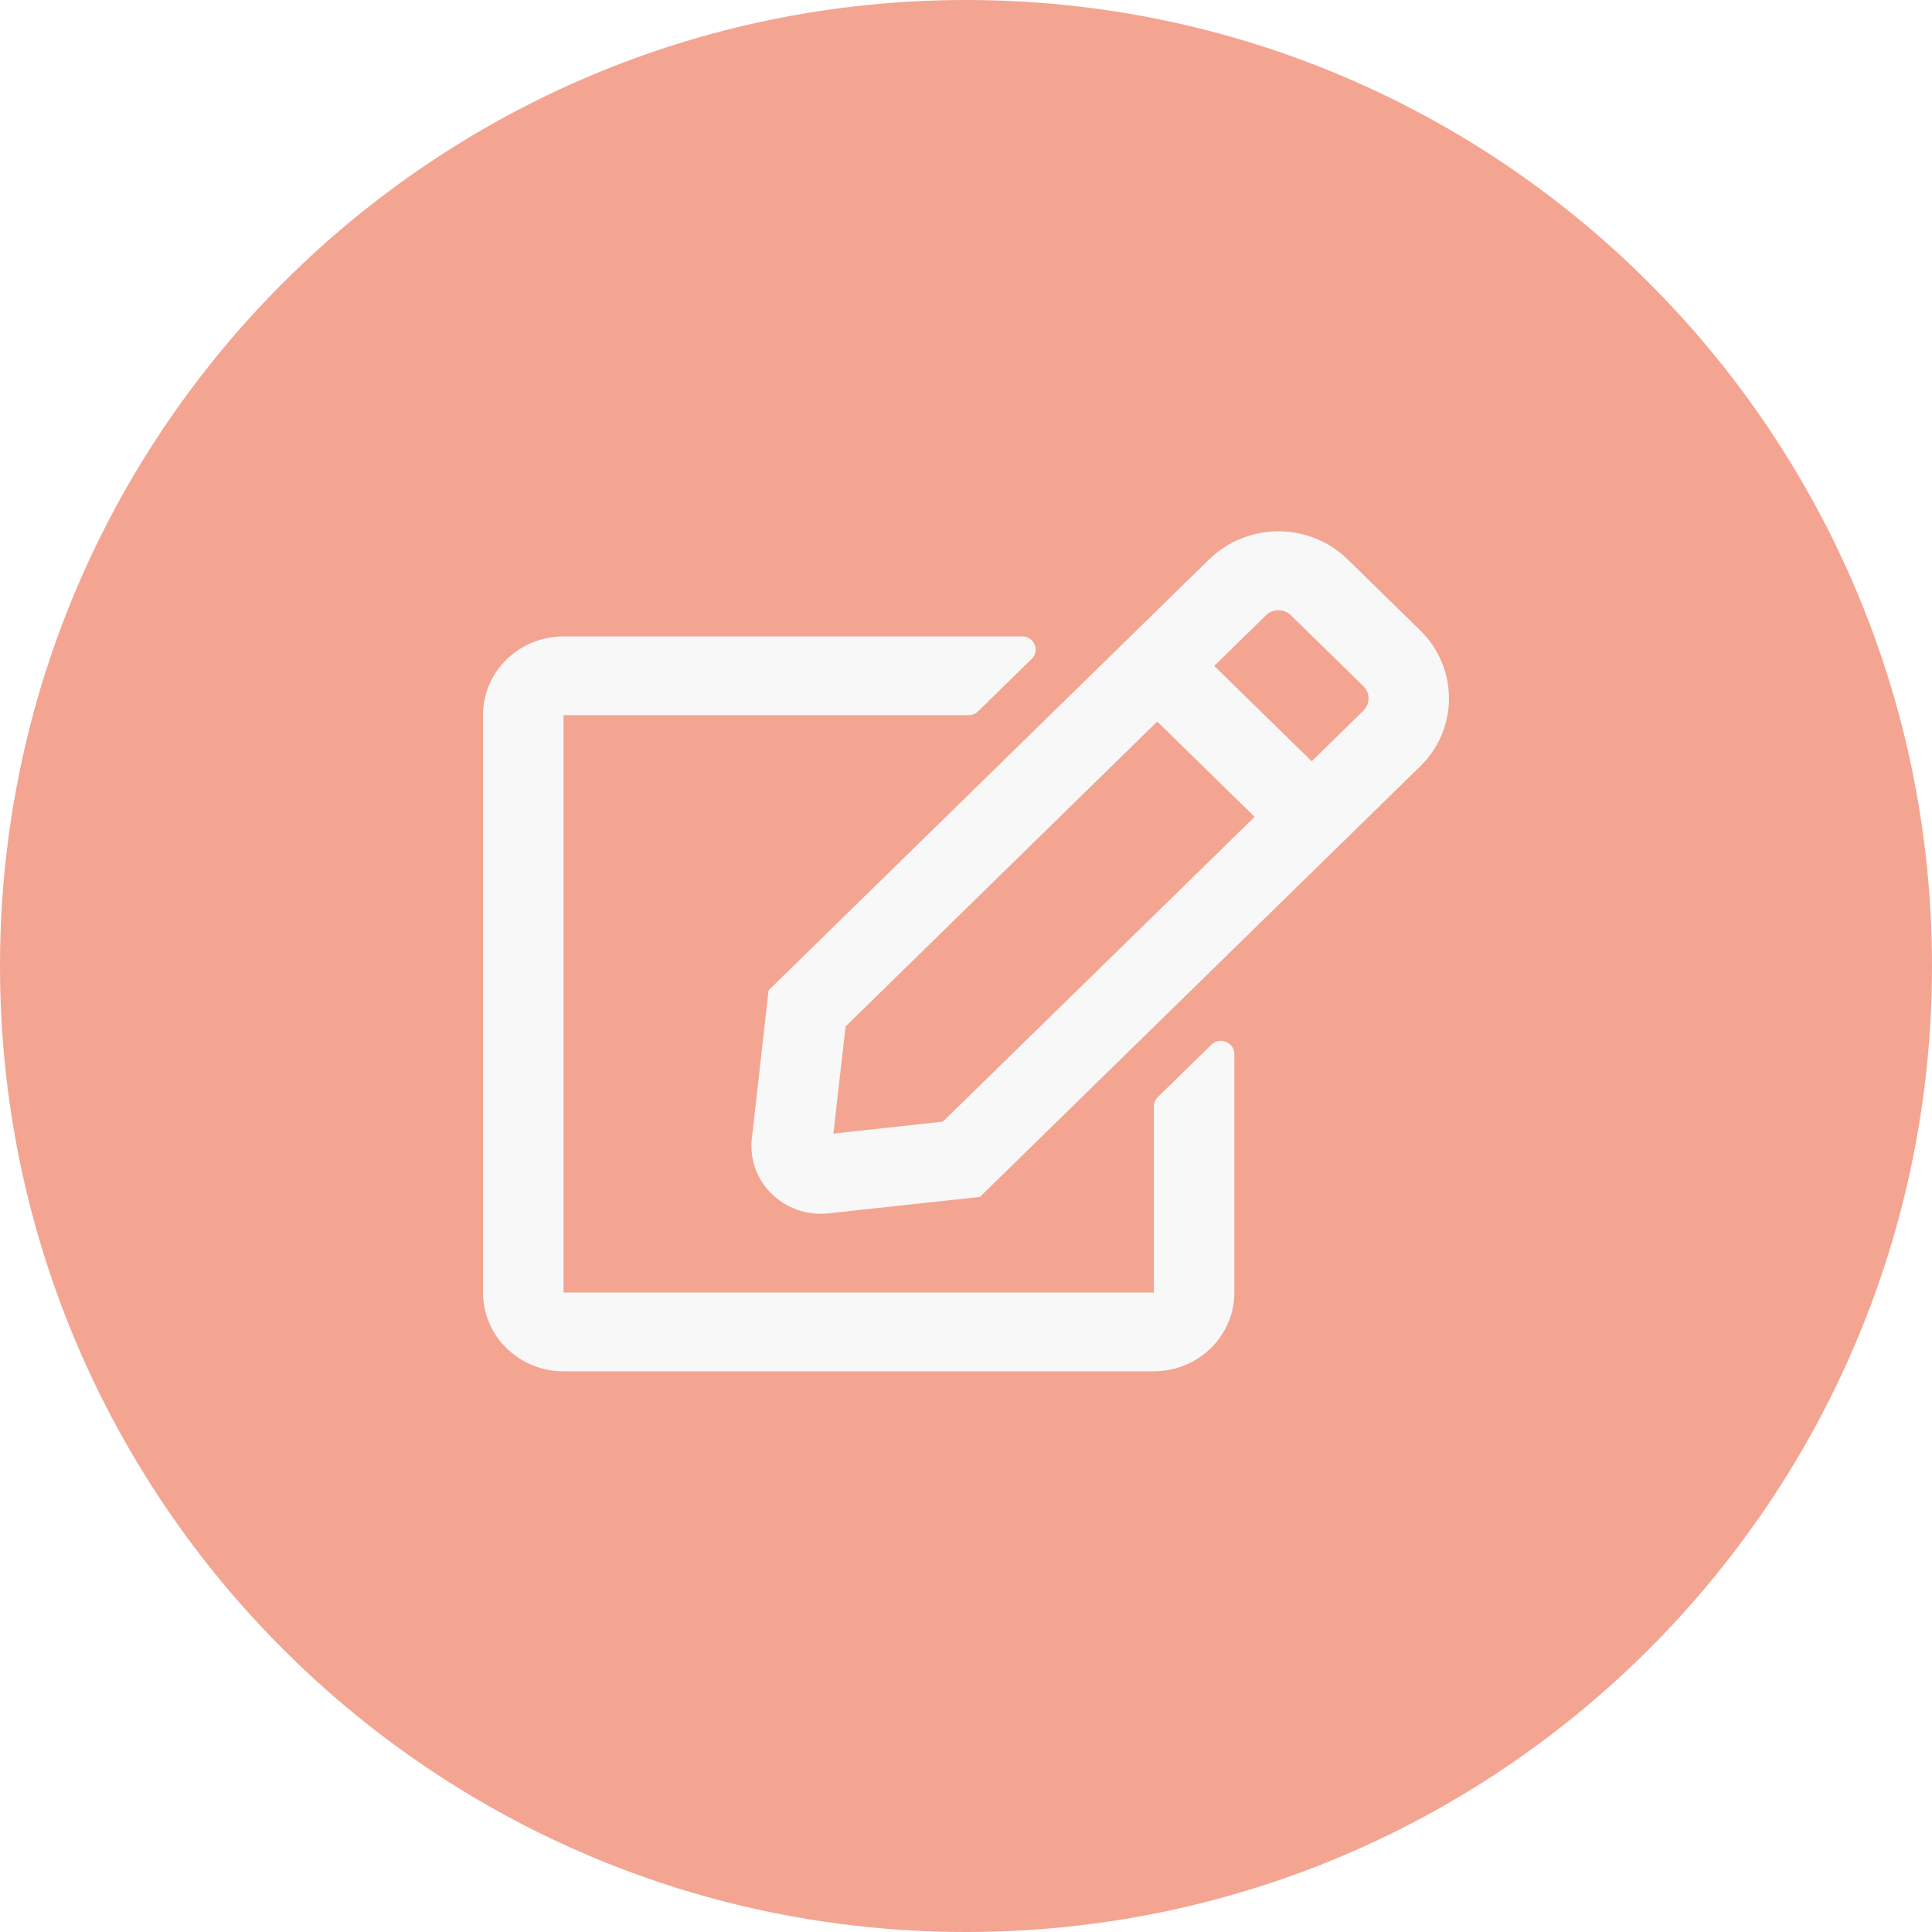
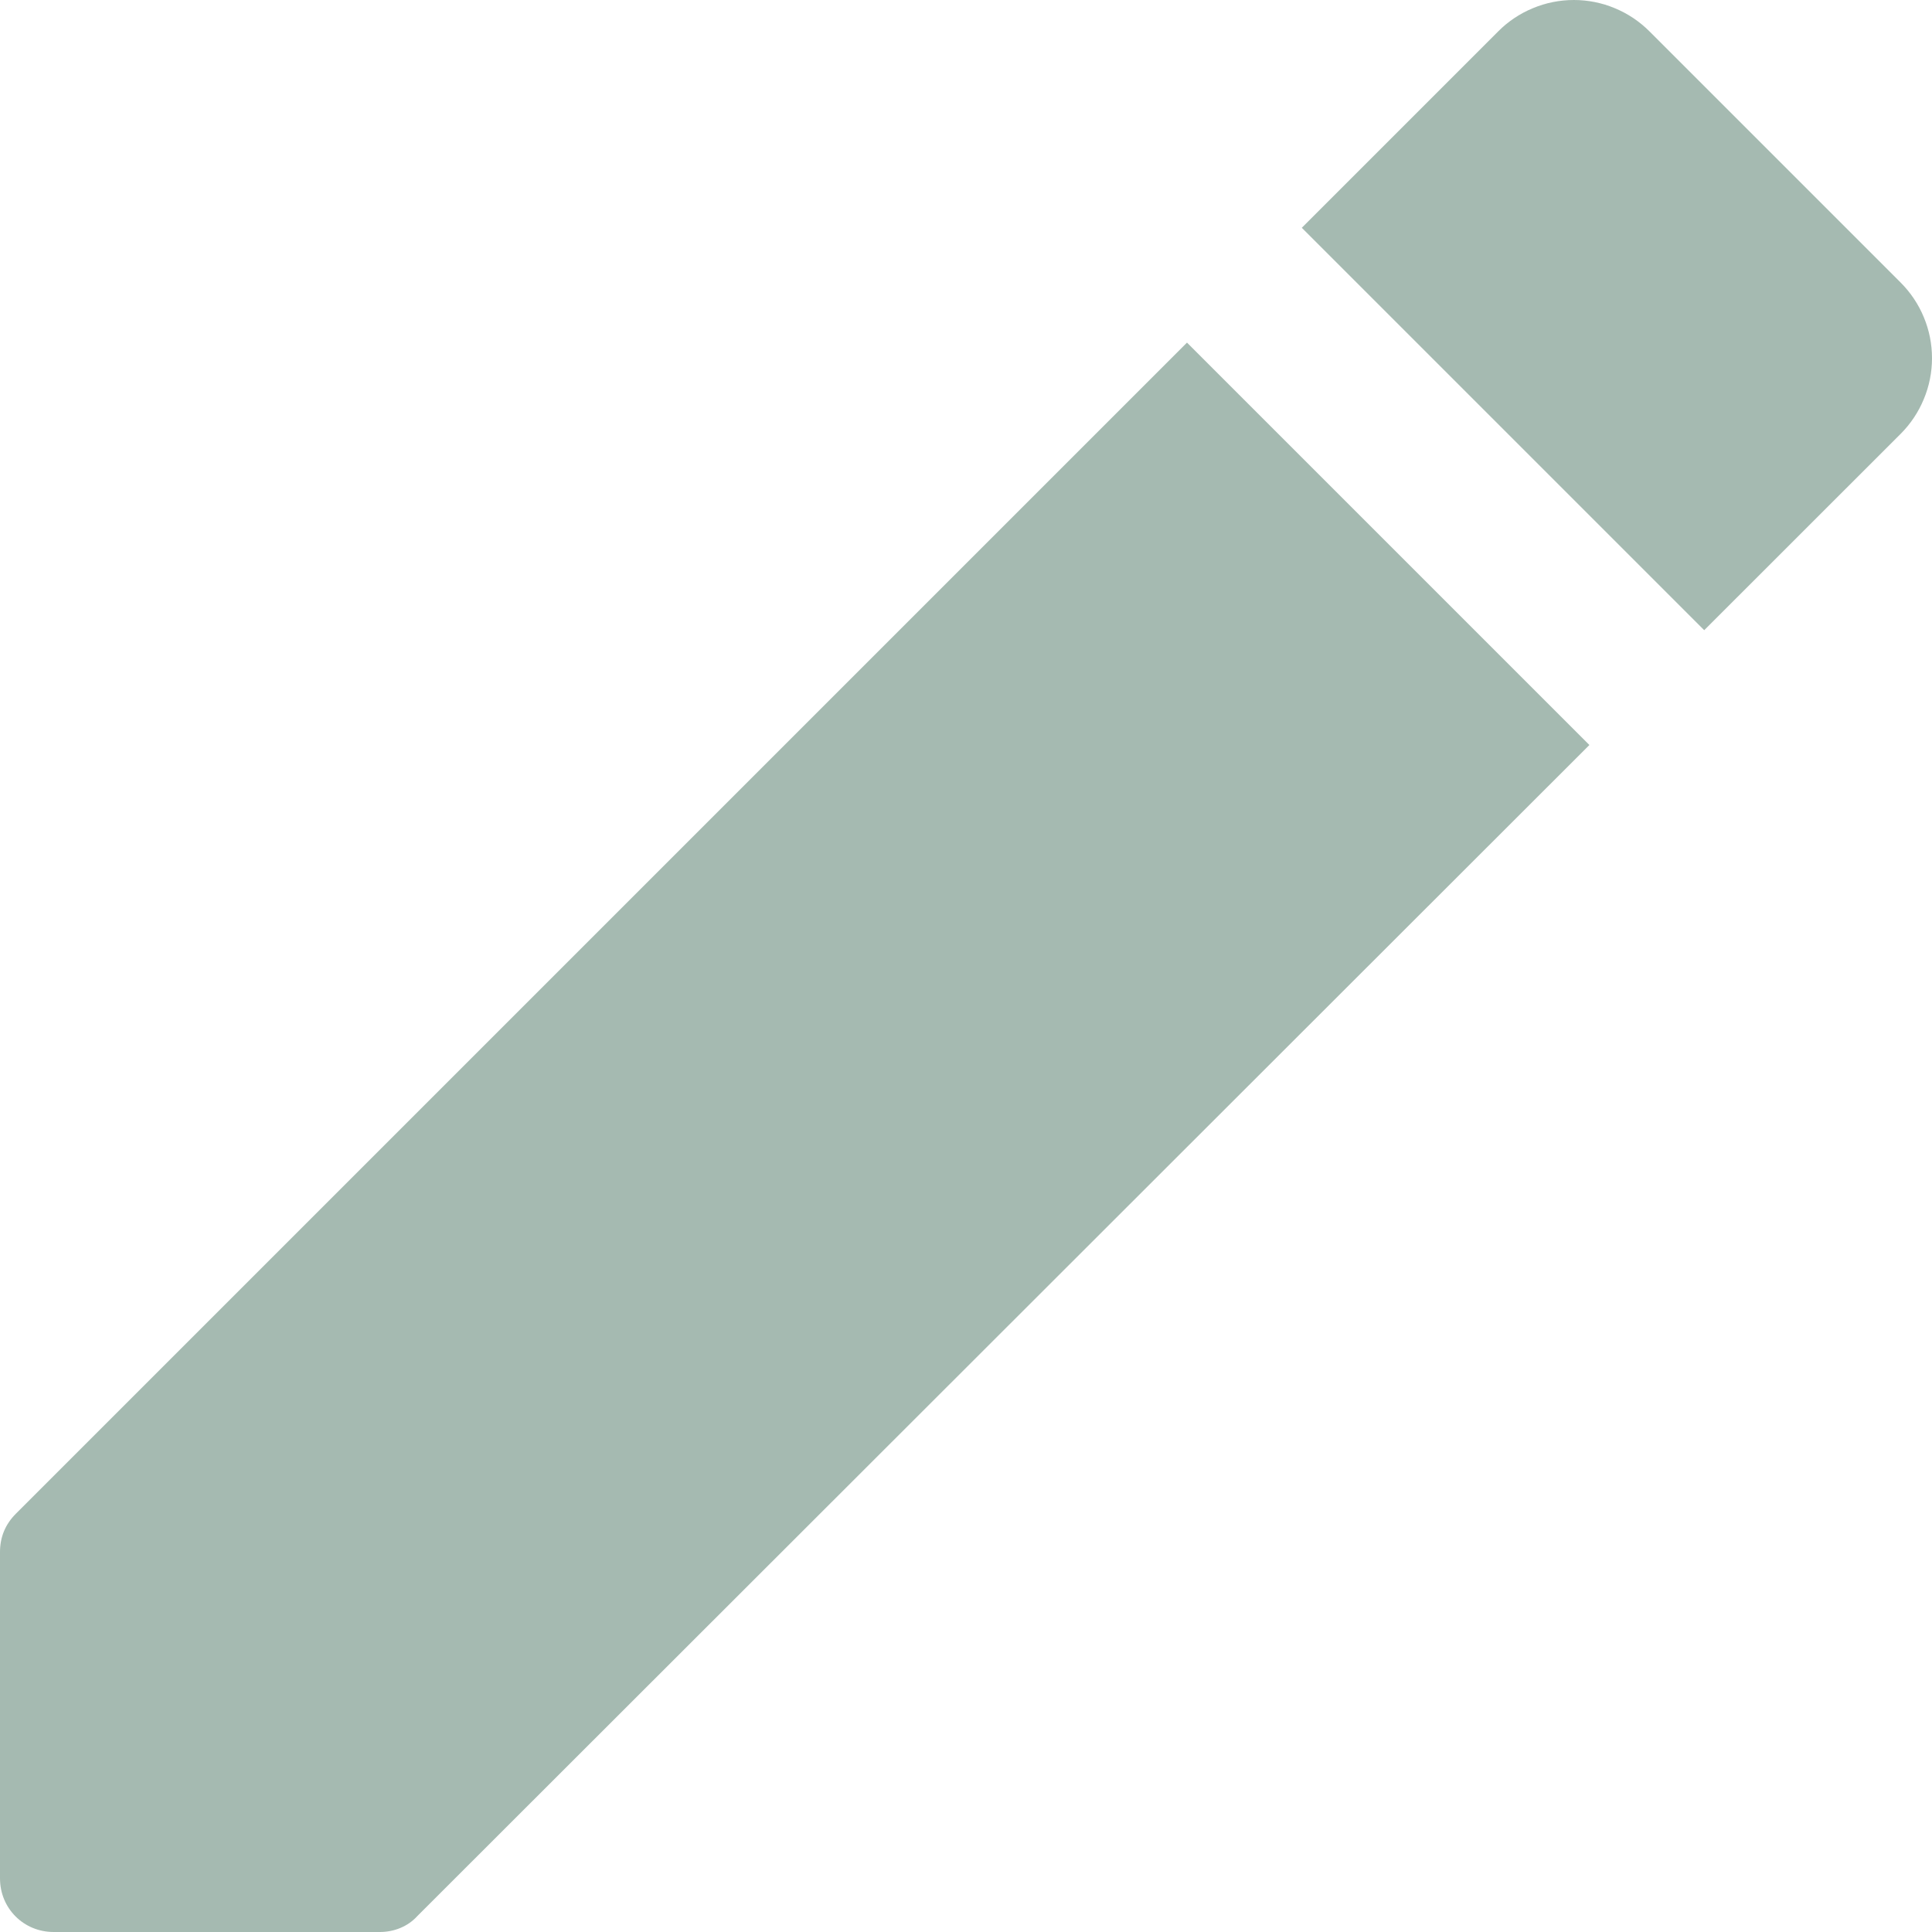
- <svg xmlns="http://www.w3.org/2000/svg" width="40" height="40" viewBox="0 0 40 40" fill="none">
-   <circle cx="20" cy="20" r="20" fill="#F3A592" />
-   <path d="M23.969 22.716L25.08 21.629C25.254 21.46 25.556 21.578 25.556 21.823V26.761C25.556 27.661 24.809 28.391 23.889 28.391H11.667C10.746 28.391 10 27.661 10 26.761V14.806C10 13.906 10.746 13.176 11.667 13.176H21.163C21.41 13.176 21.535 13.468 21.361 13.641L20.25 14.728C20.198 14.779 20.129 14.806 20.052 14.806H11.667V26.761H23.889V22.906C23.889 22.835 23.917 22.767 23.969 22.716ZM29.407 15.863L20.288 24.781L17.149 25.121C16.24 25.219 15.465 24.469 15.566 23.572L15.913 20.502L25.032 11.583C25.827 10.806 27.111 10.806 27.903 11.583L29.403 13.05C30.198 13.828 30.198 15.088 29.407 15.863ZM25.976 16.912L23.959 14.939L17.507 21.252L17.254 23.47L19.521 23.222L25.976 16.912ZM28.226 14.205L26.726 12.738C26.584 12.599 26.351 12.599 26.212 12.738L25.139 13.787L27.157 15.761L28.23 14.711C28.369 14.569 28.369 14.344 28.226 14.205Z" fill="#F8F8F8" />
+ <svg xmlns="http://www.w3.org/2000/svg" width="21" height="21" viewBox="0 0 21 21" fill="none">
+   <path d="M0 16.871V20.417C0 20.743 0.257 21 0.583 21H4.129C4.281 21 4.433 20.942 4.538 20.825L17.276 8.098L12.902 3.724L0.175 16.451C0.058 16.567 0 16.707 0 16.871ZM20.659 4.716C20.767 4.608 20.853 4.479 20.911 4.338C20.97 4.197 21 4.046 21 3.893C21 3.74 20.97 3.589 20.911 3.448C20.853 3.307 20.767 3.179 20.659 3.071L17.929 0.341C17.821 0.233 17.693 0.147 17.552 0.089C17.411 0.03 17.26 0 17.107 0C16.954 0 16.803 0.03 16.662 0.089C16.521 0.147 16.392 0.233 16.285 0.341L14.15 2.476L18.524 6.85L20.659 4.716Z" fill="#A5BAB1" />
</svg>
